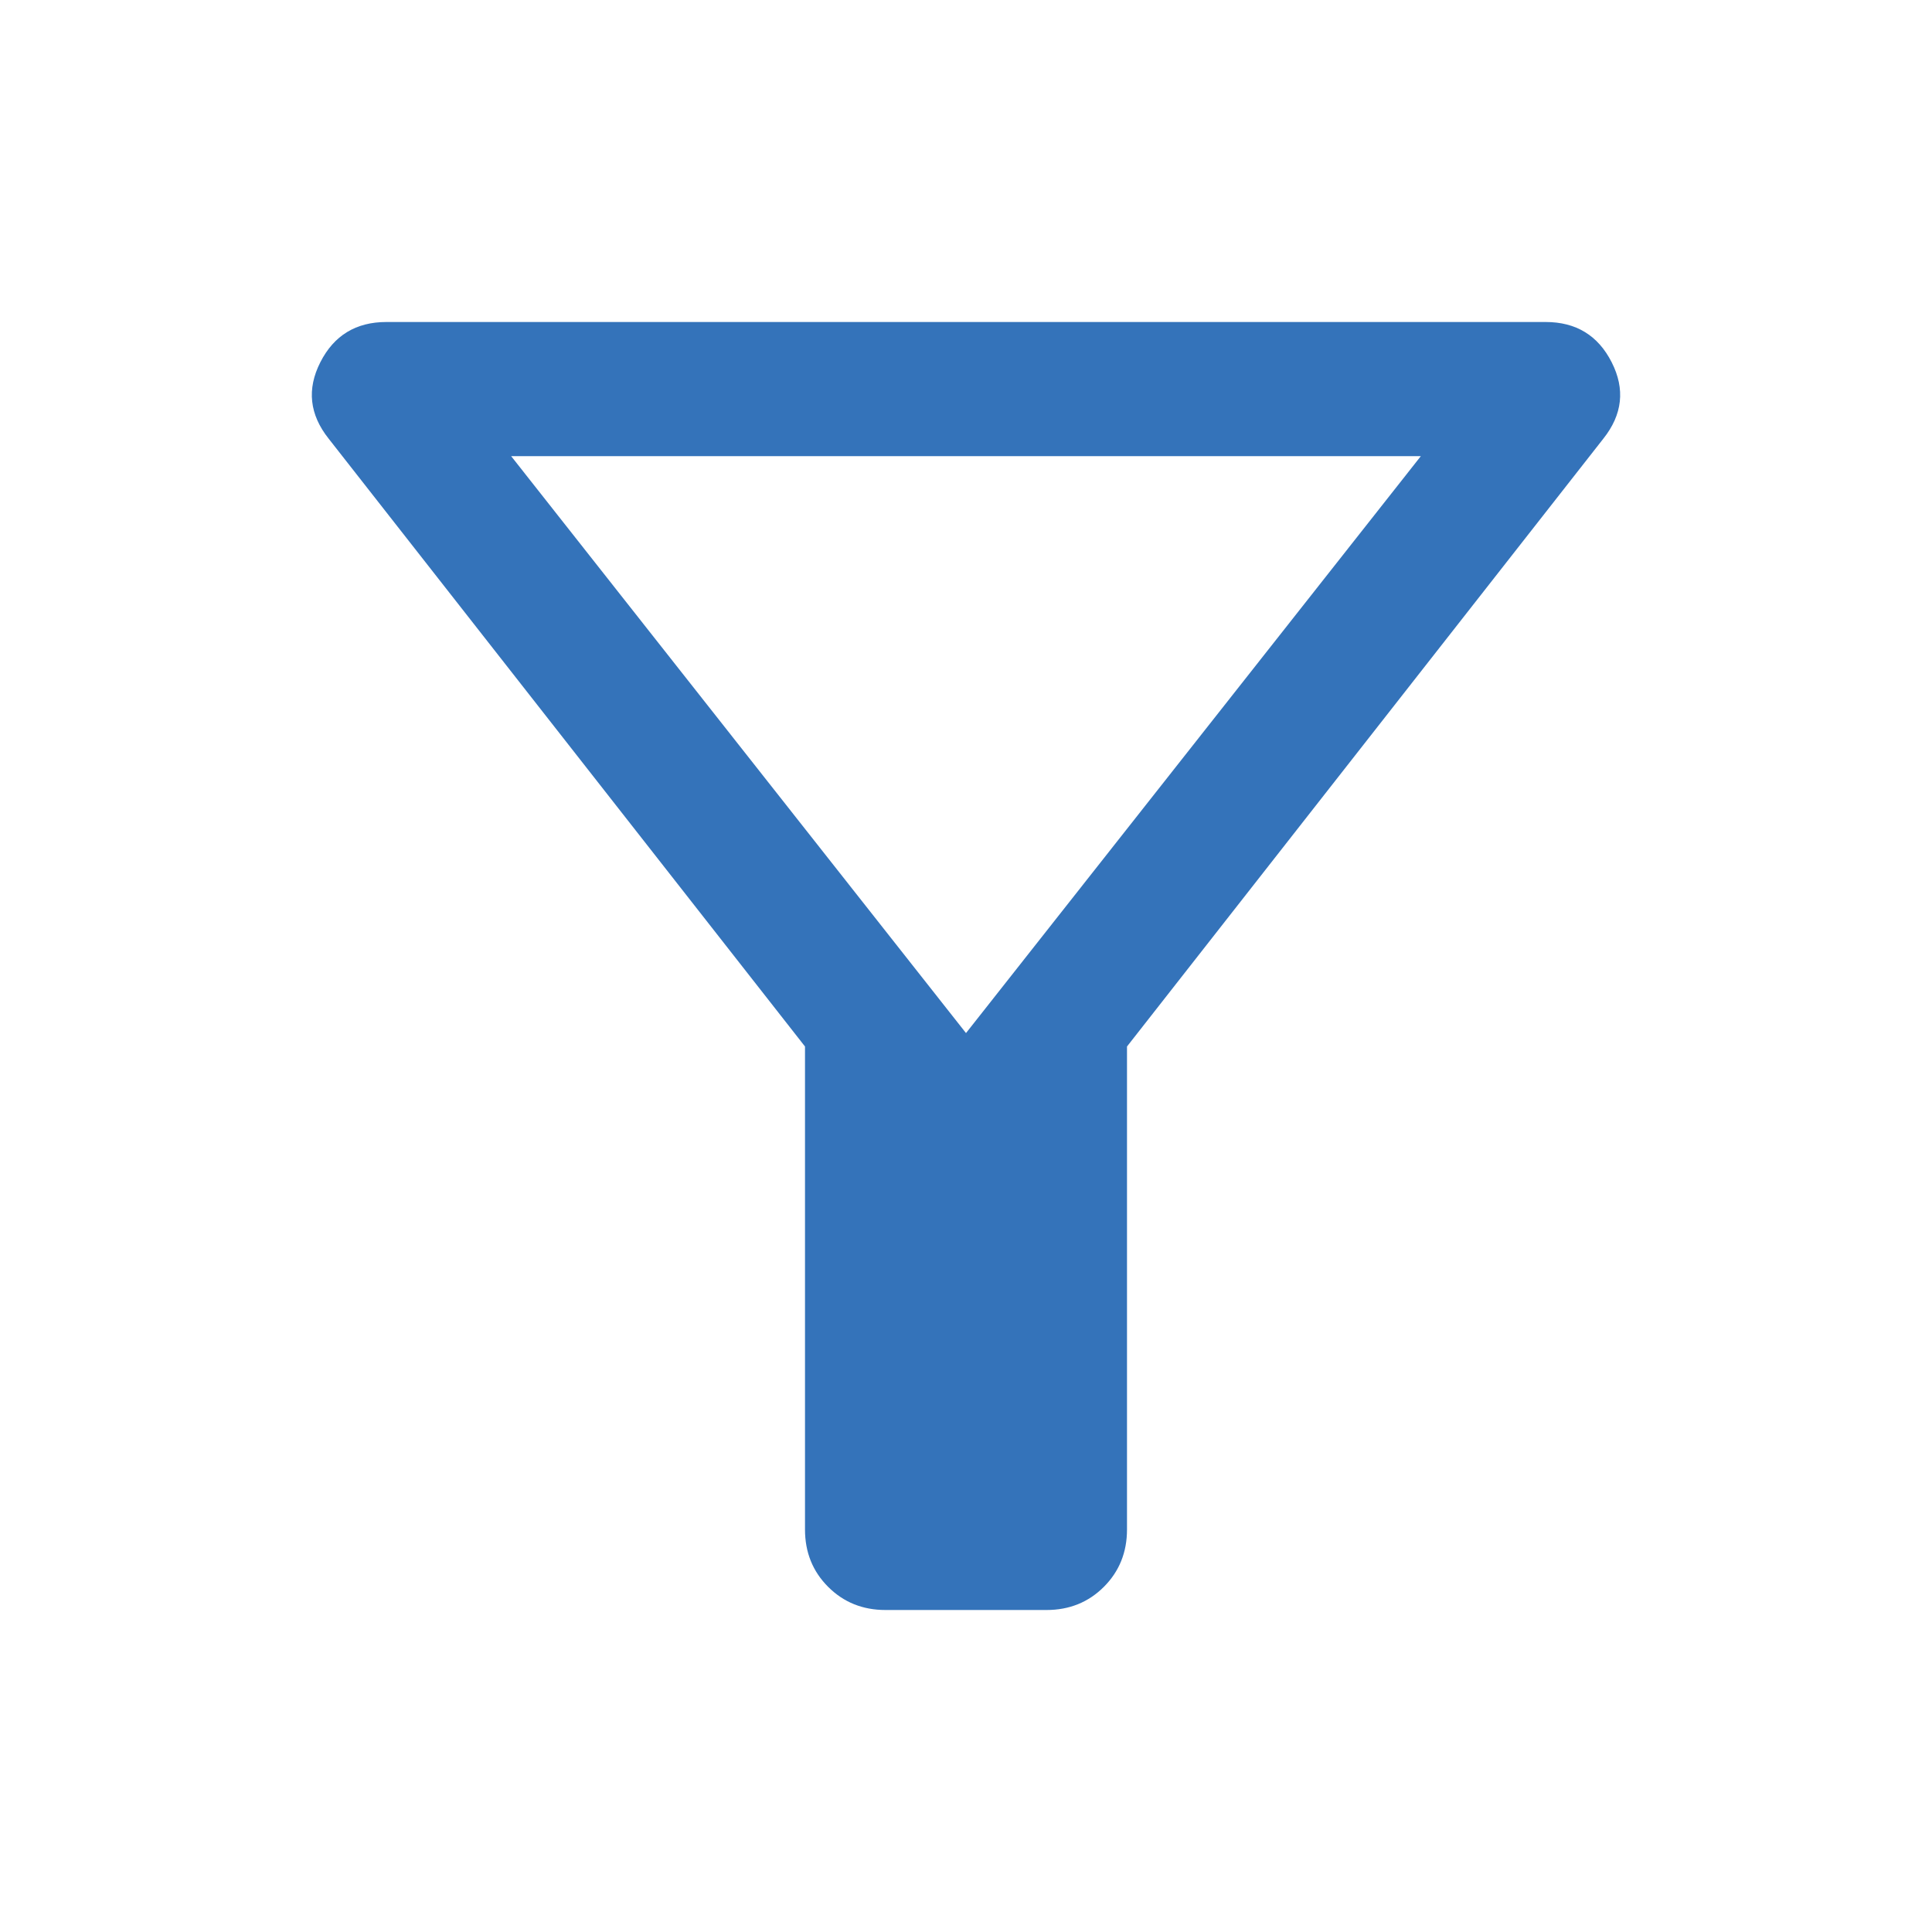
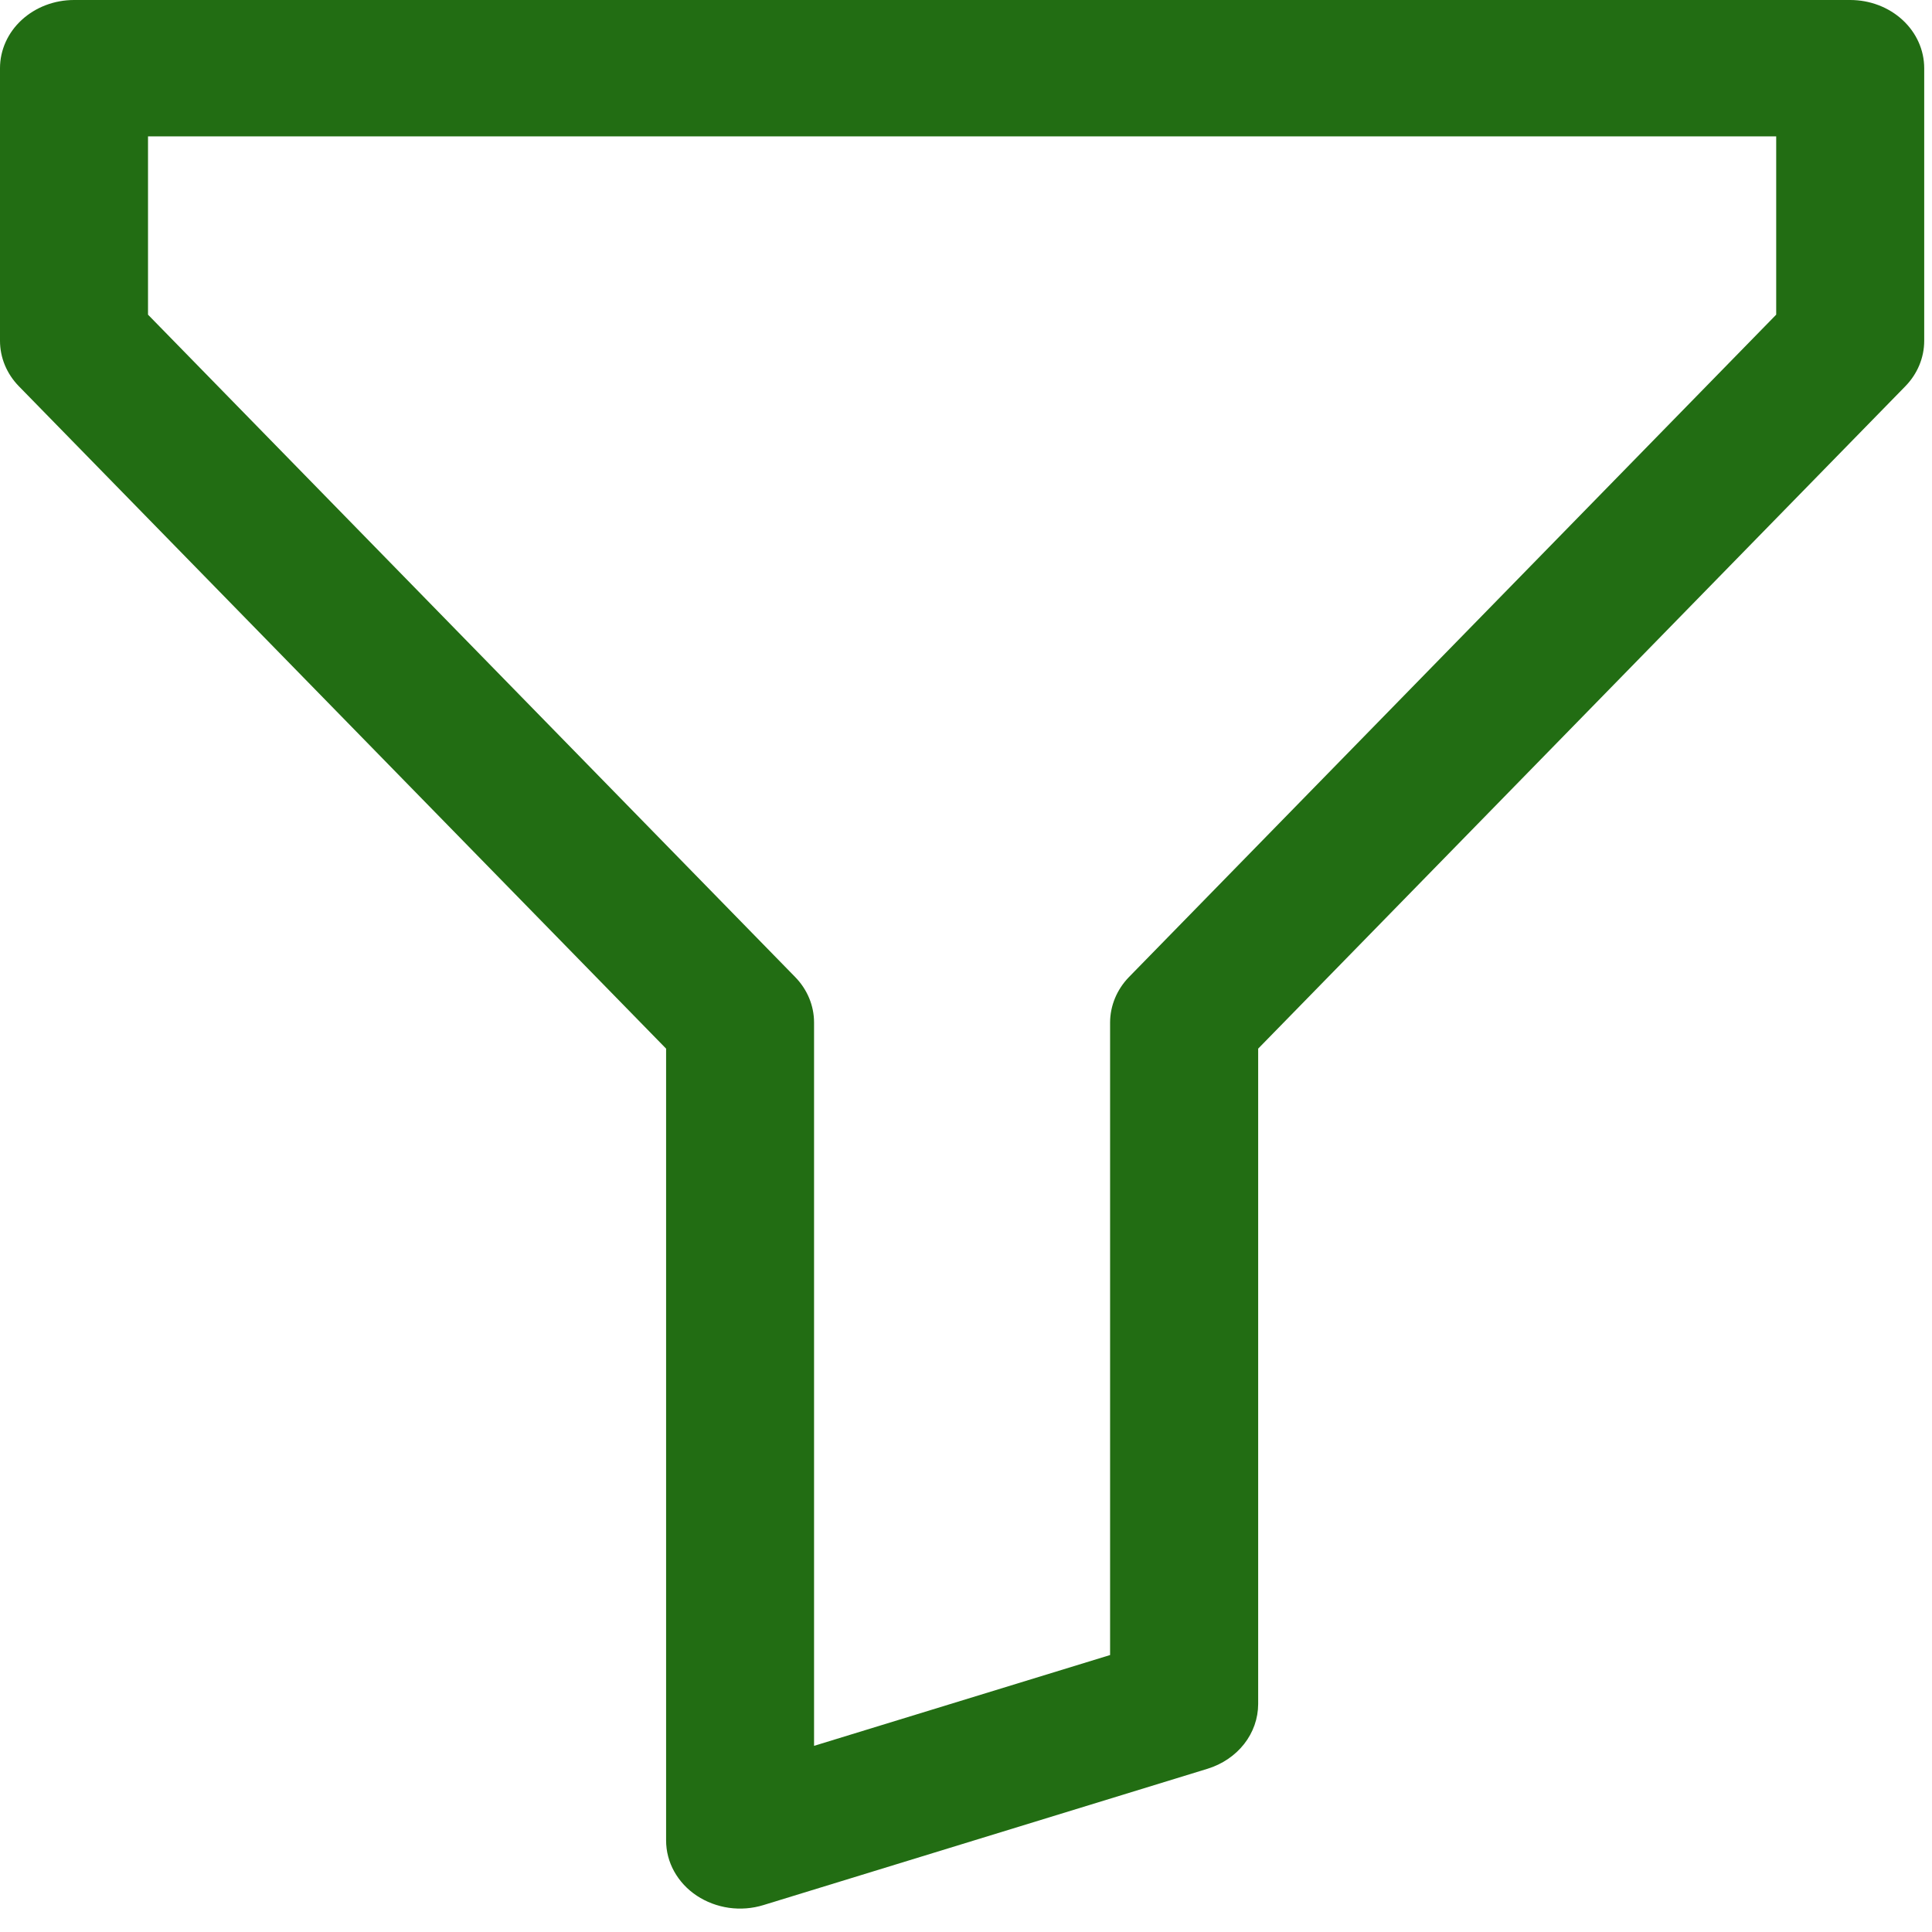
- <svg xmlns="http://www.w3.org/2000/svg" height="40px" viewBox="0 -960 960 960" width="40px" fill="#3473BA">
-   <path d="M440-160q-17 0-28.5-11.5T400-200v-240L163.33-742q-14.33-18-4.16-38 10.16-20 32.83-20h576q22.67 0 32.83 20 10.17 20-4.16 38L560-440v240q0 17-11.5 28.5T520-160h-80Zm40-286.67 226-286.66H254l226 286.66Zm0 0Z" />
+ <svg xmlns="http://www.w3.org/2000/svg" width="31" height="31" viewBox="0 0 31 31" fill="none">
+   <path d="M0 1.094C0 0.804 0.125 0.525 0.348 0.32C0.571 0.115 0.873 0 1.188 0H29.688C30.002 0 30.305 0.115 30.527 0.32C30.75 0.525 30.875 0.804 30.875 1.094V5.469C30.875 5.738 30.767 5.999 30.571 6.199L20.188 16.826V27.344C20.187 27.573 20.109 27.797 19.963 27.983C19.817 28.169 19.612 28.308 19.375 28.381L12.25 30.568C12.072 30.623 11.882 30.638 11.696 30.612C11.51 30.585 11.334 30.519 11.181 30.418C11.028 30.317 10.904 30.183 10.818 30.029C10.732 29.875 10.688 29.704 10.688 29.531V16.826L0.304 6.199C0.108 5.999 5.26071e-05 5.738 0 5.469V1.094ZM2.375 2.188V5.049L12.758 15.676C12.954 15.876 13.062 16.137 13.062 16.406V28.013L17.812 26.556V16.406C17.813 16.137 17.921 15.876 18.116 15.676L28.5 5.049V2.188H2.375Z" fill="#226D13" />
</svg>
